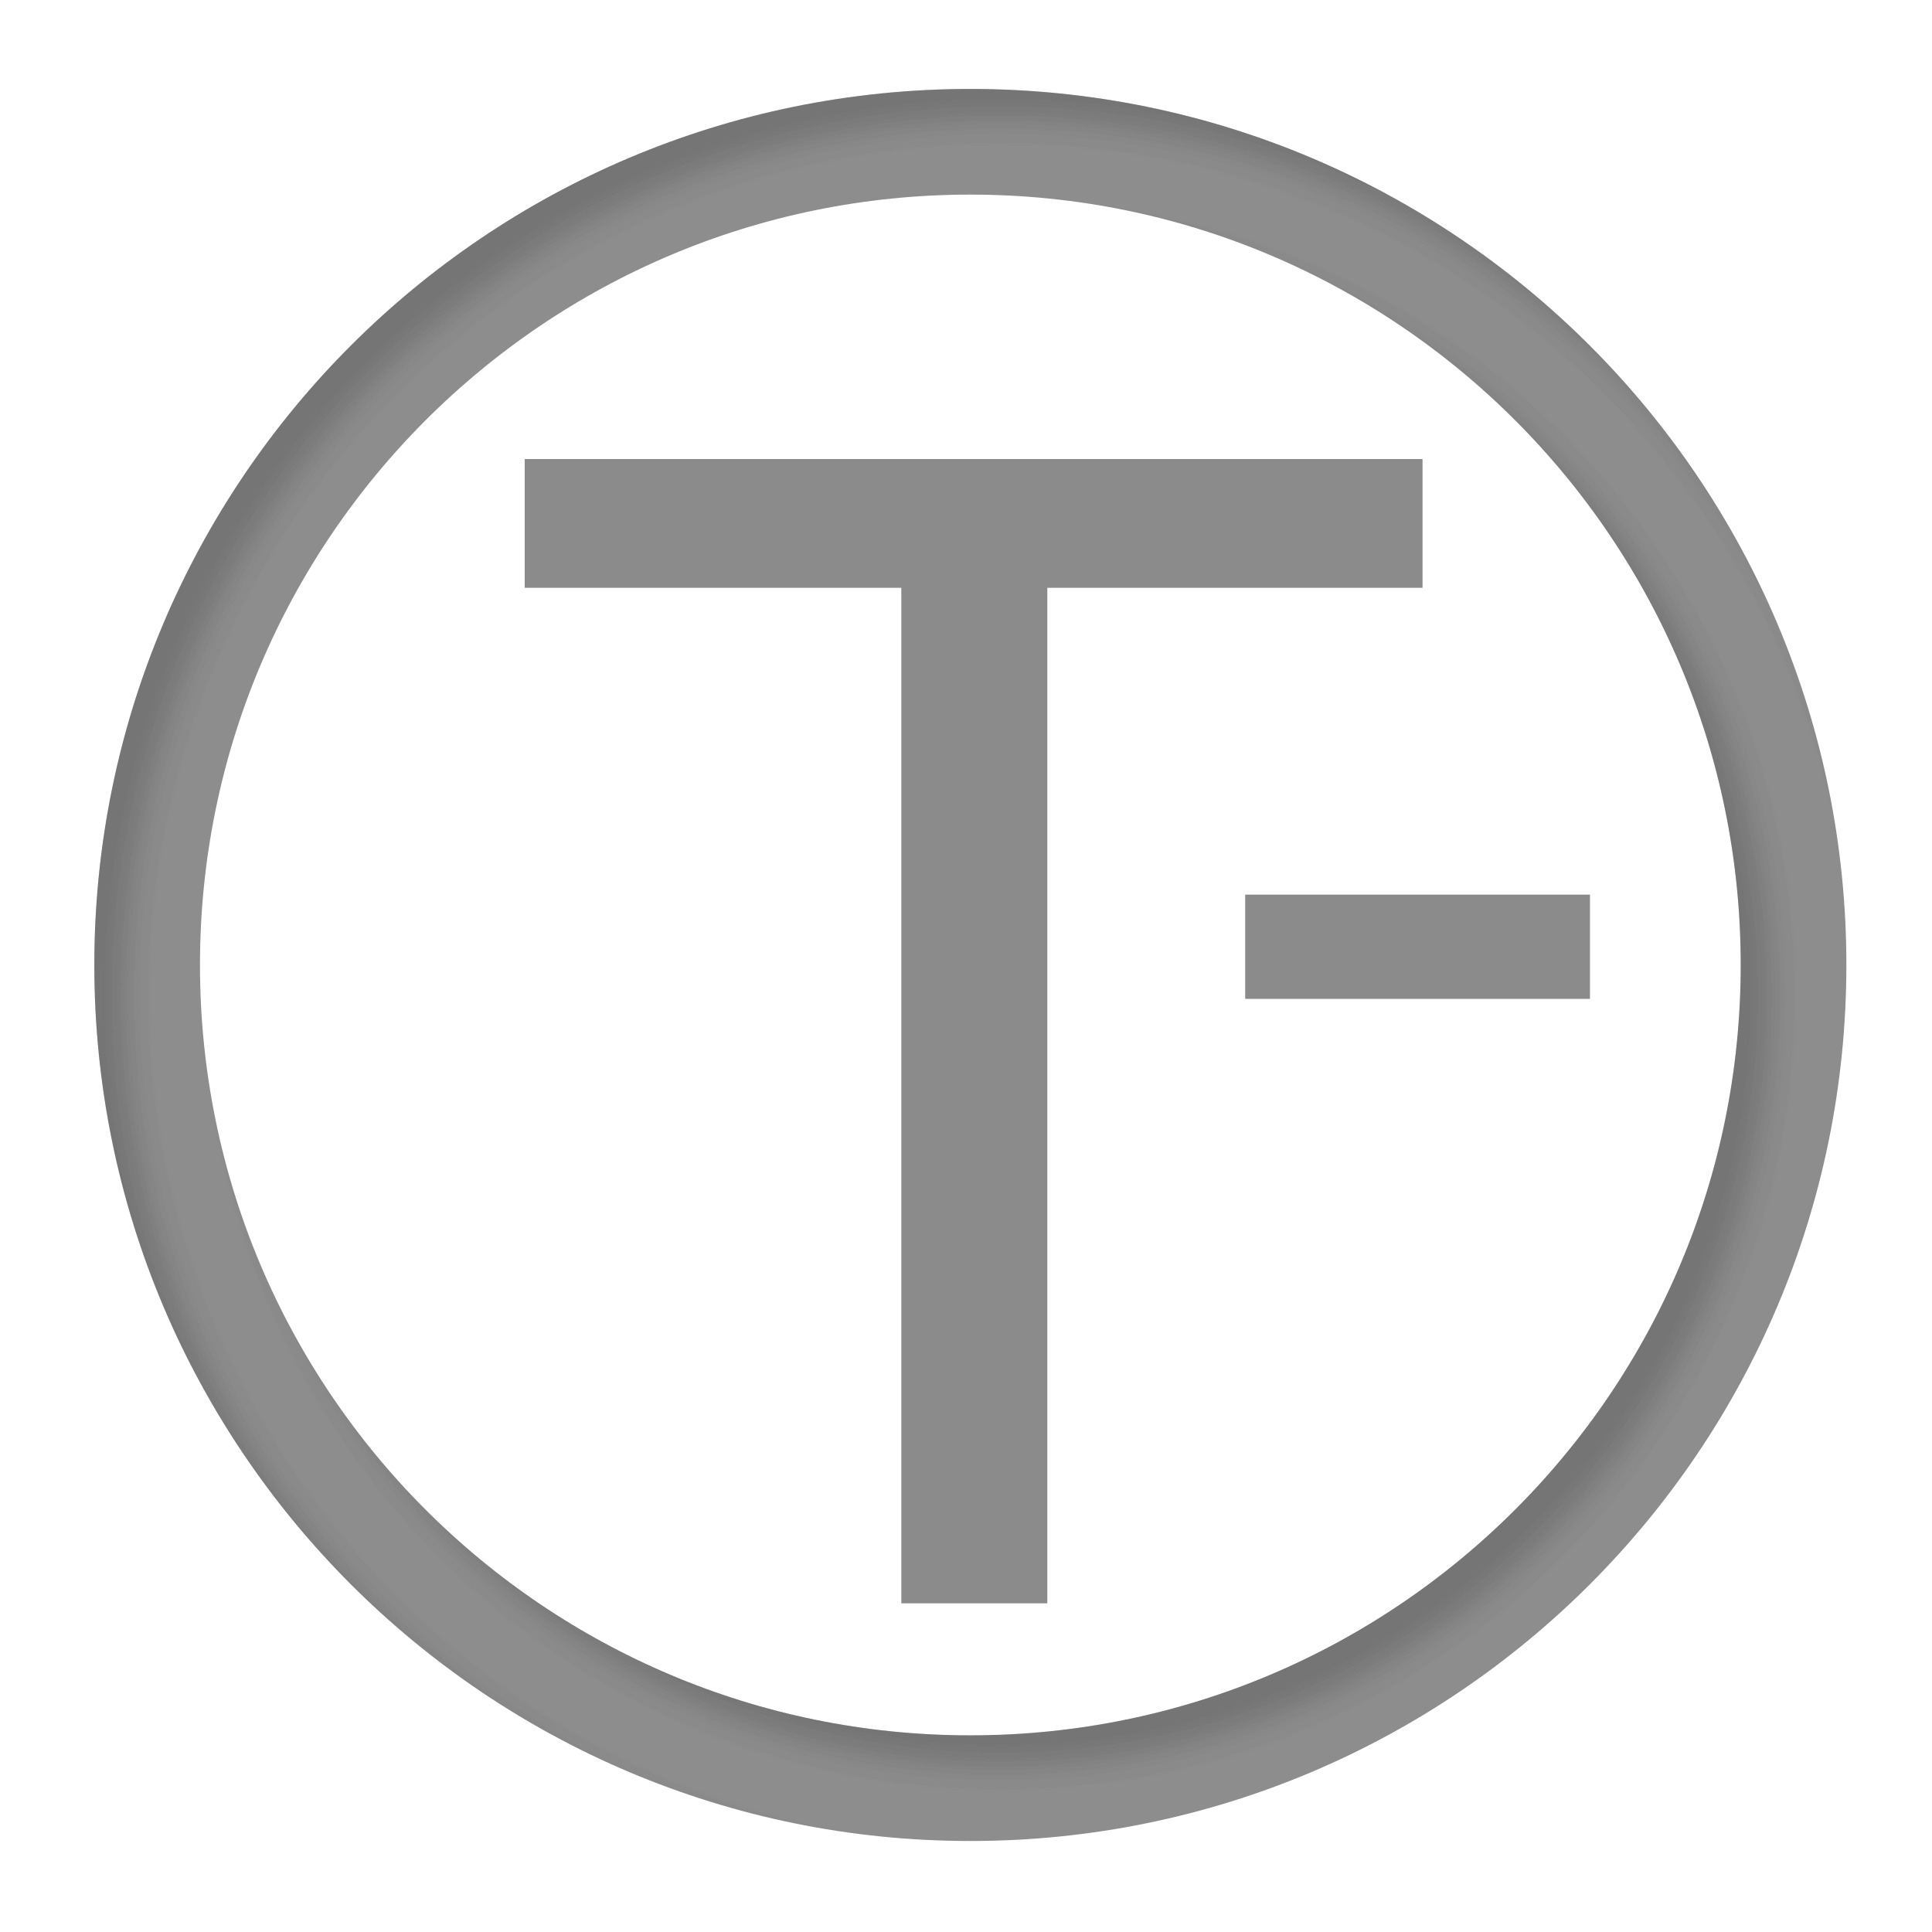
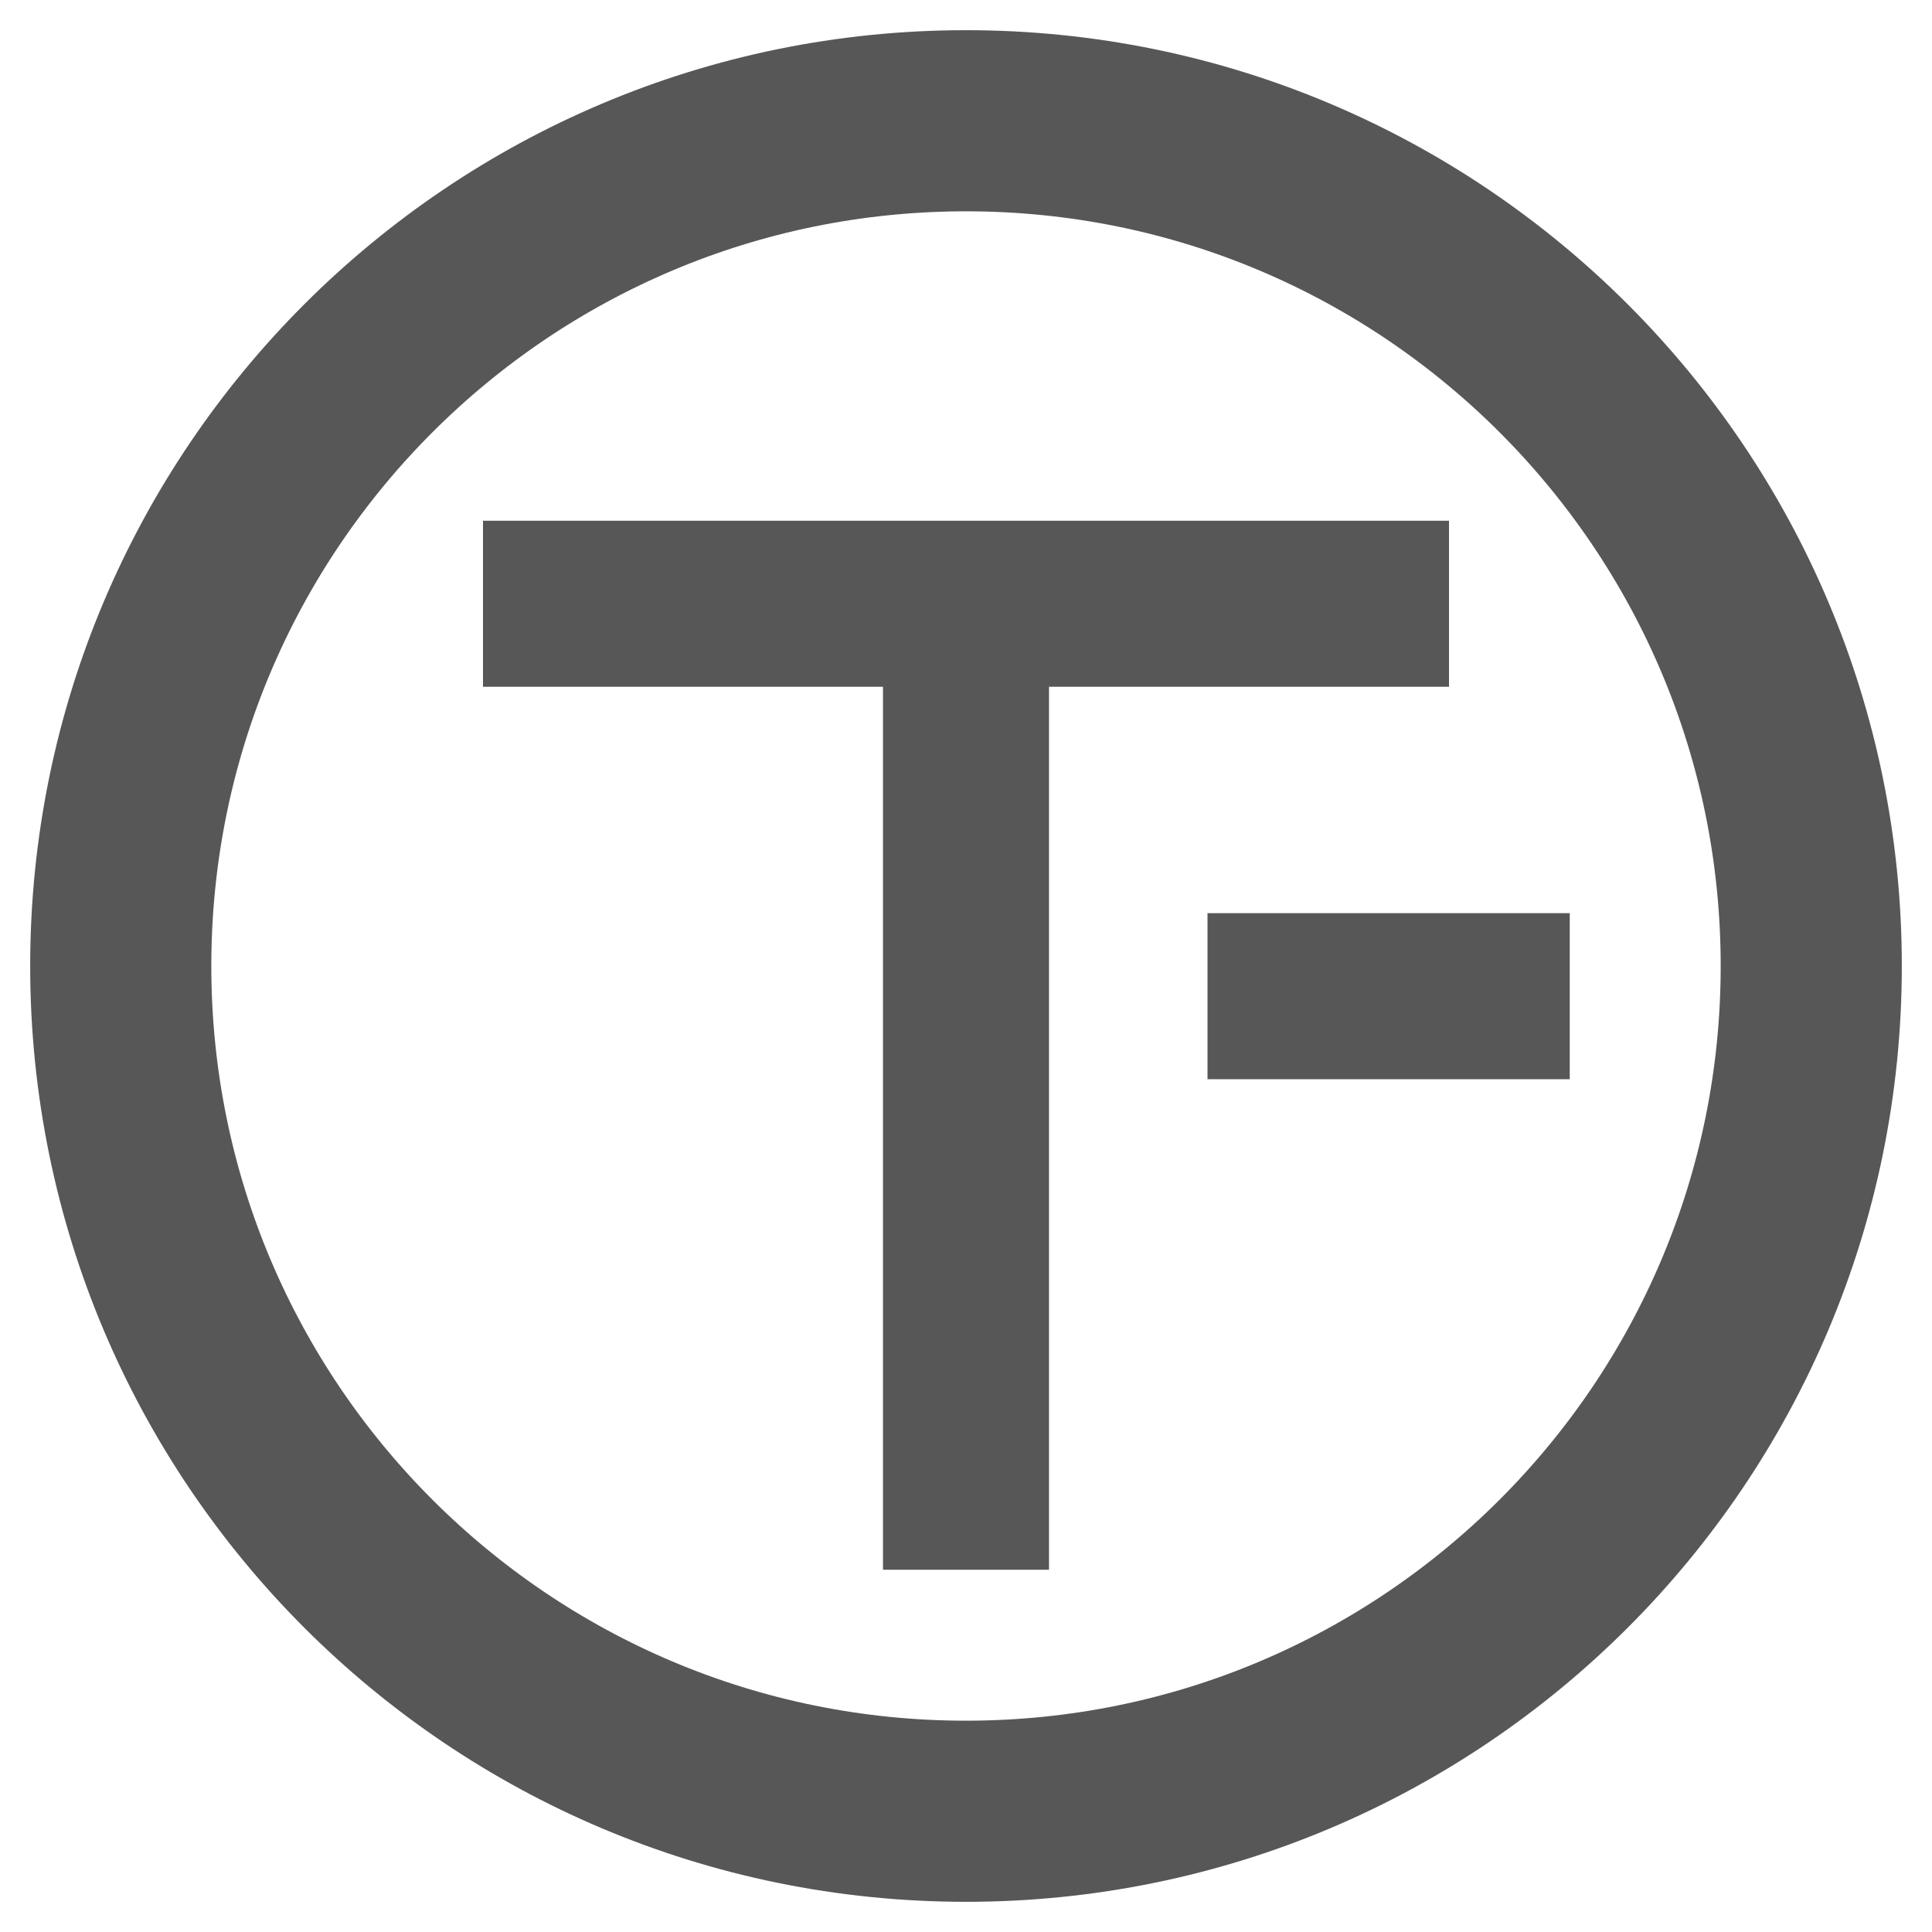
<svg xmlns="http://www.w3.org/2000/svg" width="128px" height="128px" viewBox="0 0 128 128" version="1.1">
-   <defs>
-     <filter x="-50%" y="-50%" width="200%" height="200%" filterUnits="objectBoundingBox" id="filter-1">
-       <feOffset dx="2" dy="2" in="SourceAlpha" result="shadowOffsetInner1" />
-       <feGaussianBlur stdDeviation="1" in="shadowOffsetInner1" result="shadowBlurInner1" />
-       <feComposite in="shadowBlurInner1" in2="SourceAlpha" operator="arithmetic" k2="-1" k3="1" result="shadowInnerInner1" />
-       <feColorMatrix values="0 0 0 0 0   0 0 0 0 0   0 0 0 0 0  0 0 0 0.35 0" in="shadowInnerInner1" type="matrix" result="shadowMatrixInner1" />
-       <feMerge>
-         <feMergeNode in="SourceGraphic" />
-         <feMergeNode in="shadowMatrixInner1" />
-       </feMerge>
-     </filter>
-   </defs>
-   <g id="Page-1" stroke="none" stroke-width="1" fill="none" fill-rule="evenodd">
-     <g id="icon" transform="translate(9, 0)">
-       <g id="layer1" transform="translate(0, 0.63782)">
-         <path d="M109.827,63.294 C109.827,93.415 85.409,117.833 55.288,117.833 C25.167,117.833 0.749,93.415 0.749,63.294 C0.749,33.173 25.167,8.755 55.288,8.755 C85.409,8.755 109.827,33.173 109.827,63.294 L109.827,63.294 Z" id="circle" stroke-opacity="0.8" stroke="#707070" stroke-width="7" filter="url(#filter-1)" />
-         <g id="text" transform="translate(23, 0.2822)" font-family="Helvetica" fill="#8B8B8B" font-weight="normal">
-           <text id="-" font-size="96">
-             <tspan x="46.076" y="88.306" fill="#8B8B8B">-</tspan>
-           </text>
-           <text id="T" font-size="104">
-             <tspan x="0.576" y="105.306" fill="#8B8B8B">T</tspan>
-           </text>
-         </g>
-       </g>
-     </g>
-   </g>
+   <circle cx="64" cy="64" r="56" stroke="#575757" stroke-width="12" fill="none" />
+   <line x1="32" x2="96" y1="40" y2="40" stroke="#575757" stroke-width="11" />
+   <line x1="64" x2="64" y1="40" y2="104" stroke="#575757" stroke-width="11" />
+   <line x1="80" x2="104" y1="66" y2="66" stroke="#575757" stroke-width="11" />
</svg>
